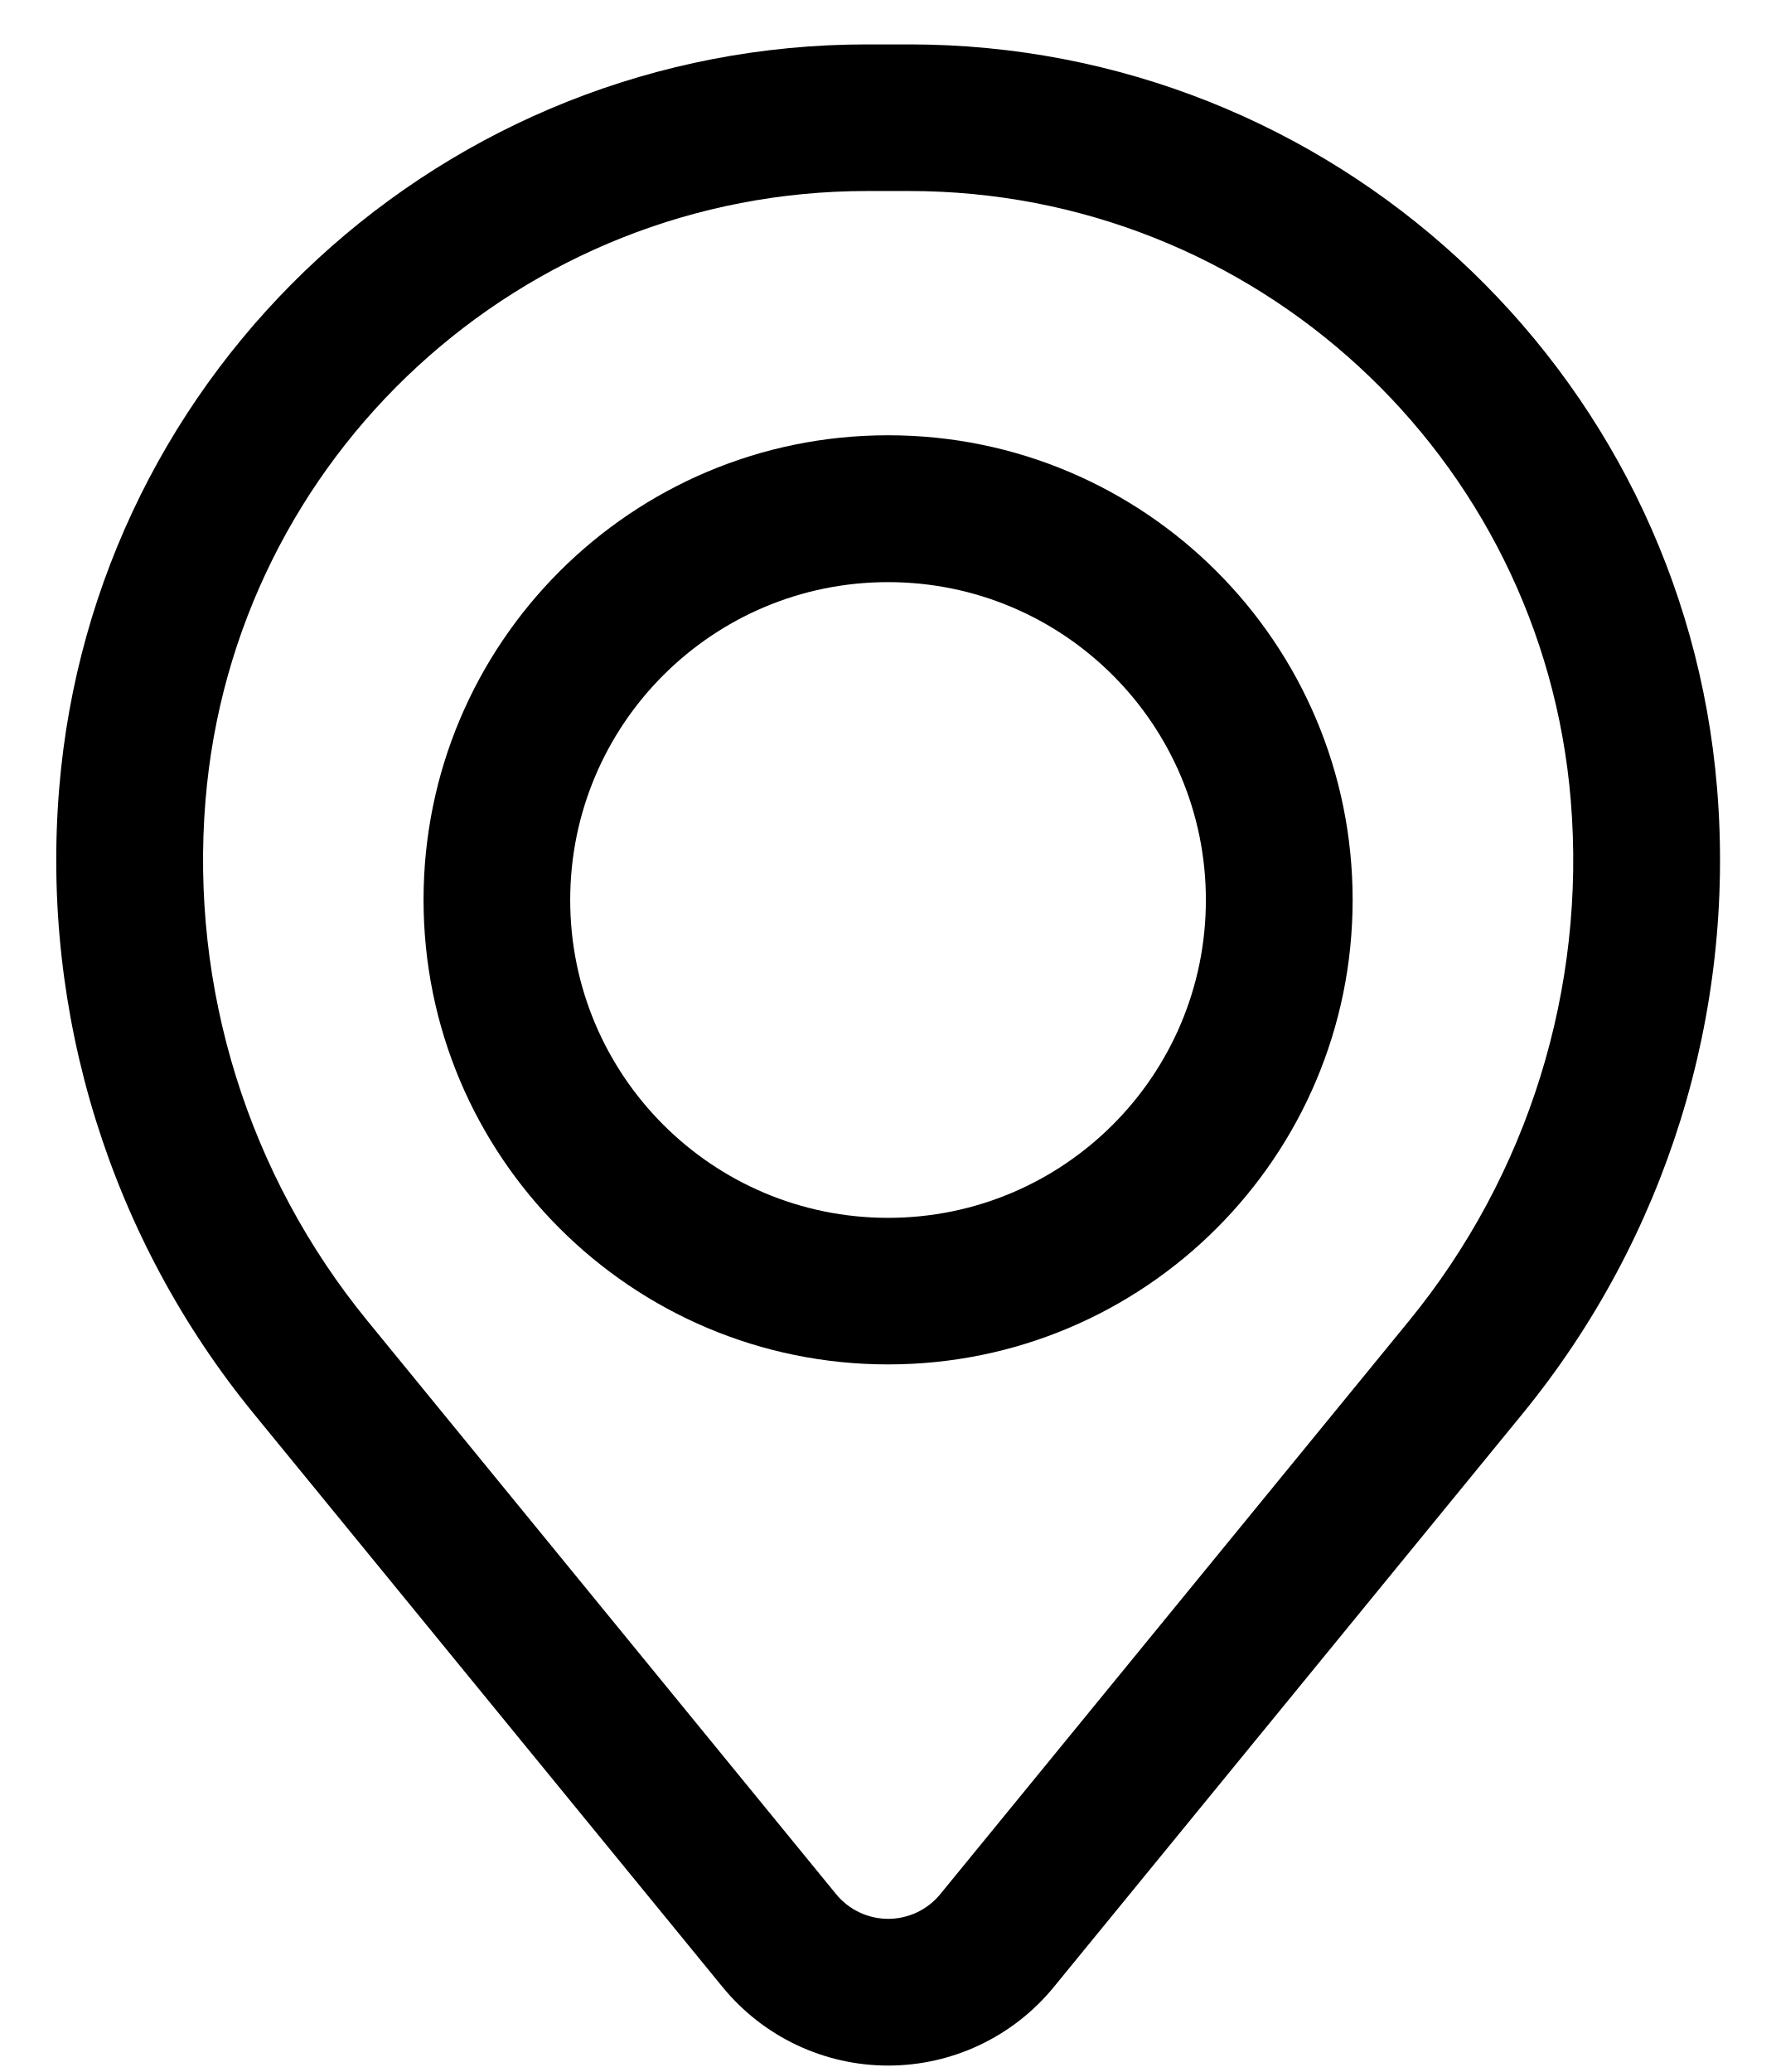
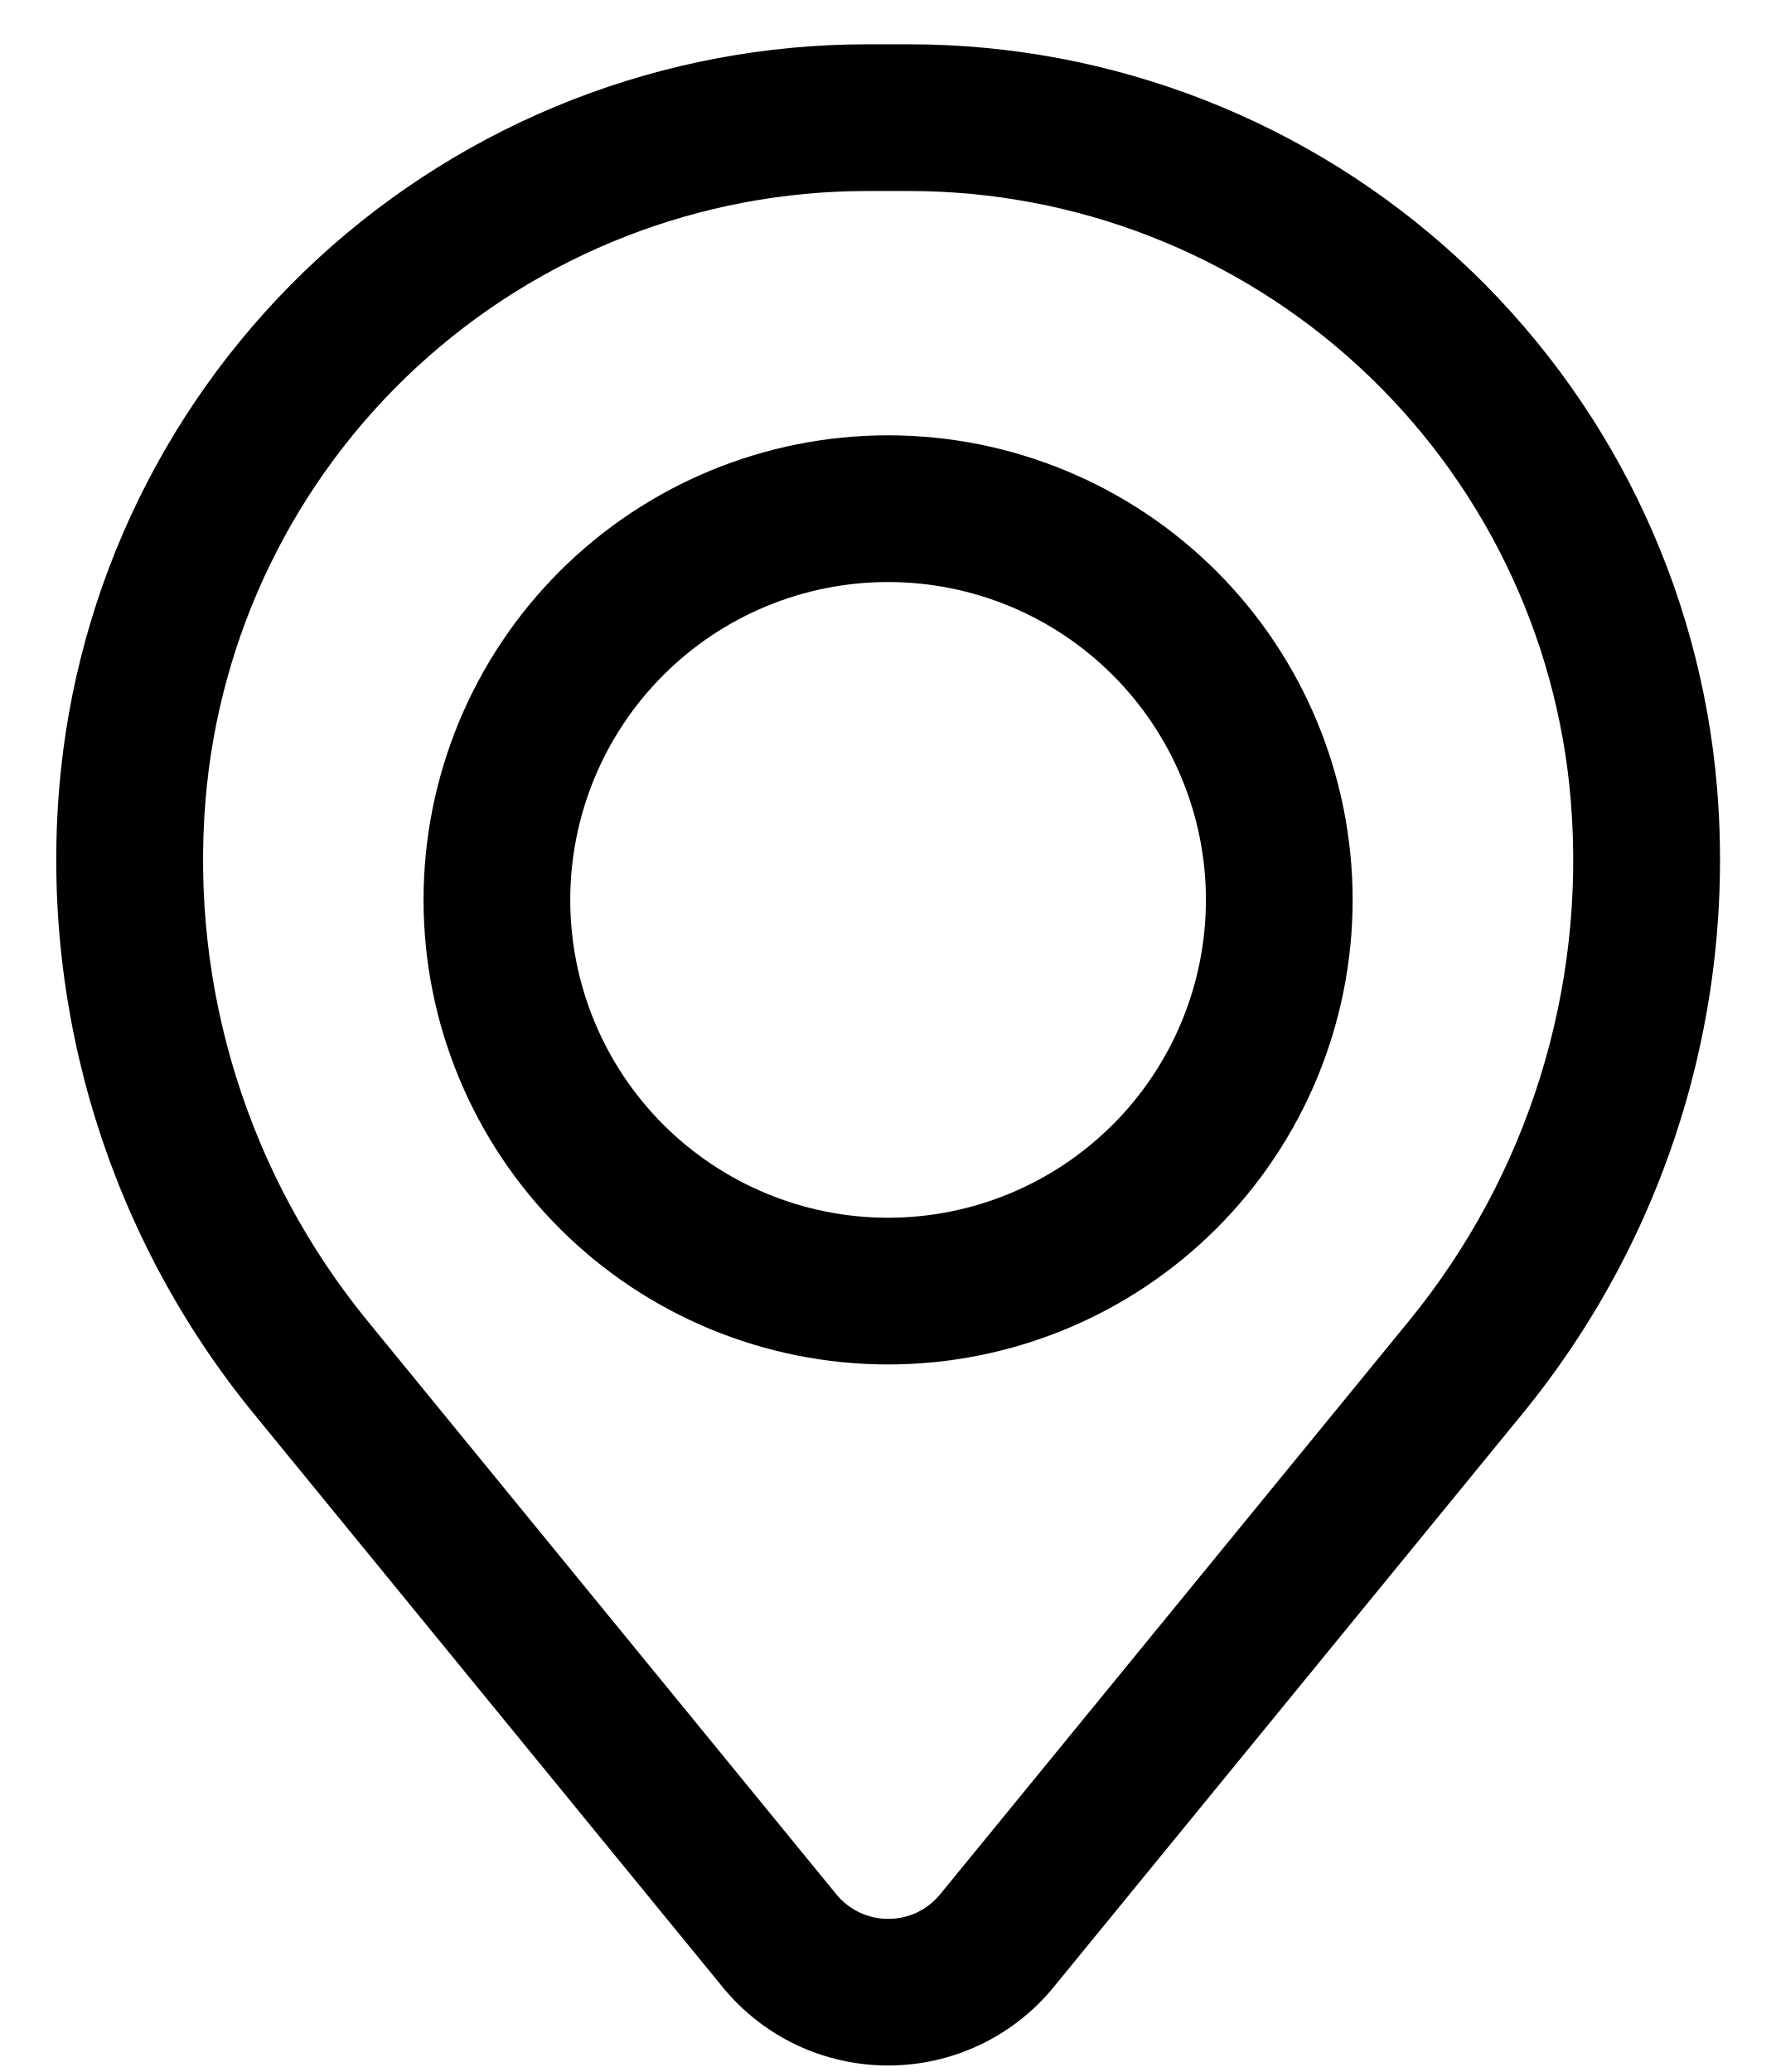
<svg xmlns="http://www.w3.org/2000/svg" width="18" height="21" viewBox="0 0 18 21" fill="none">
-   <path fill-rule="evenodd" clip-rule="evenodd" d="M4.293 9.12a4.708 4.708 0 119.417 0 4.708 4.708 0 01-9.417 0zM9.001 5.9a3.221 3.221 0 100 6.443 3.221 3.221 0 000-6.443z" fill="currentColor" />
-   <path fill-rule="evenodd" clip-rule="evenodd" d="M.6 7.99A8.215 8.215 0 018.788.45h.428a8.215 8.215 0 018.188 7.54 8.865 8.865 0 01-1.973 6.34l-4.75 5.809a2.168 2.168 0 01-3.357 0l-4.751-5.81A8.865 8.865 0 01.6 7.99zm8.188-6.054a6.728 6.728 0 00-6.705 6.175 7.378 7.378 0 001.642 5.277l4.75 5.81a.682.682 0 001.055 0l4.751-5.81a7.378 7.378 0 001.64-5.277 6.729 6.729 0 00-6.706-6.175h-.427z" fill="currentColor" />
+   <path fill-rule="evenodd" clip-rule="evenodd" d="M4.293 9.12C4.293 7.872 4.789 6.674 5.672 5.791C6.555 4.908 7.753 4.412 9.001 4.412C10.25 4.412 11.448 4.908 12.331 5.791C13.214 6.674 13.71 7.872 13.71 9.12C13.71 10.369 13.214 11.567 12.331 12.45C11.448 13.333 10.25 13.829 9.001 13.829C7.753 13.829 6.555 13.333 5.672 12.45C4.789 11.567 4.293 10.369 4.293 9.12ZM9.001 5.899C8.147 5.899 7.327 6.238 6.723 6.843C6.119 7.447 5.78 8.266 5.78 9.12C5.78 9.975 6.119 10.794 6.723 11.398C7.327 12.002 8.147 12.342 9.001 12.342C9.856 12.342 10.675 12.002 11.279 11.398C11.883 10.794 12.223 9.975 12.223 9.12C12.223 8.266 11.883 7.447 11.279 6.843C10.675 6.238 9.856 5.899 9.001 5.899Z" fill="currentColor" />
+   <path fill-rule="evenodd" clip-rule="evenodd" d="M0.6 7.989C0.77 5.934 1.706 4.018 3.222 2.621C4.739 1.225 6.726 0.449 8.788 0.449H9.216C11.278 0.449 13.265 1.225 14.781 2.621C16.298 4.018 17.234 5.934 17.404 7.989C17.592 10.278 16.885 12.551 15.431 14.329L10.68 20.139C10.477 20.388 10.221 20.588 9.93 20.726C9.64 20.863 9.323 20.934 9.002 20.934C8.681 20.934 8.364 20.863 8.073 20.726C7.783 20.588 7.527 20.388 7.324 20.139L2.573 14.329C1.119 12.551 0.412 10.278 0.6 7.989ZM8.788 1.936C7.099 1.936 5.472 2.571 4.23 3.715C2.988 4.859 2.222 6.429 2.083 8.111C1.926 10.016 2.515 11.908 3.725 13.388L8.476 19.198C8.539 19.276 8.62 19.339 8.711 19.383C8.802 19.426 8.902 19.448 9.003 19.448C9.104 19.448 9.204 19.426 9.295 19.383C9.386 19.339 9.466 19.276 9.53 19.198L14.281 13.388C15.491 11.908 16.078 10.016 15.921 8.111C15.782 6.428 15.015 4.859 13.773 3.715C12.531 2.571 10.904 1.936 9.215 1.936H8.788Z" fill="currentColor" />
</svg>
